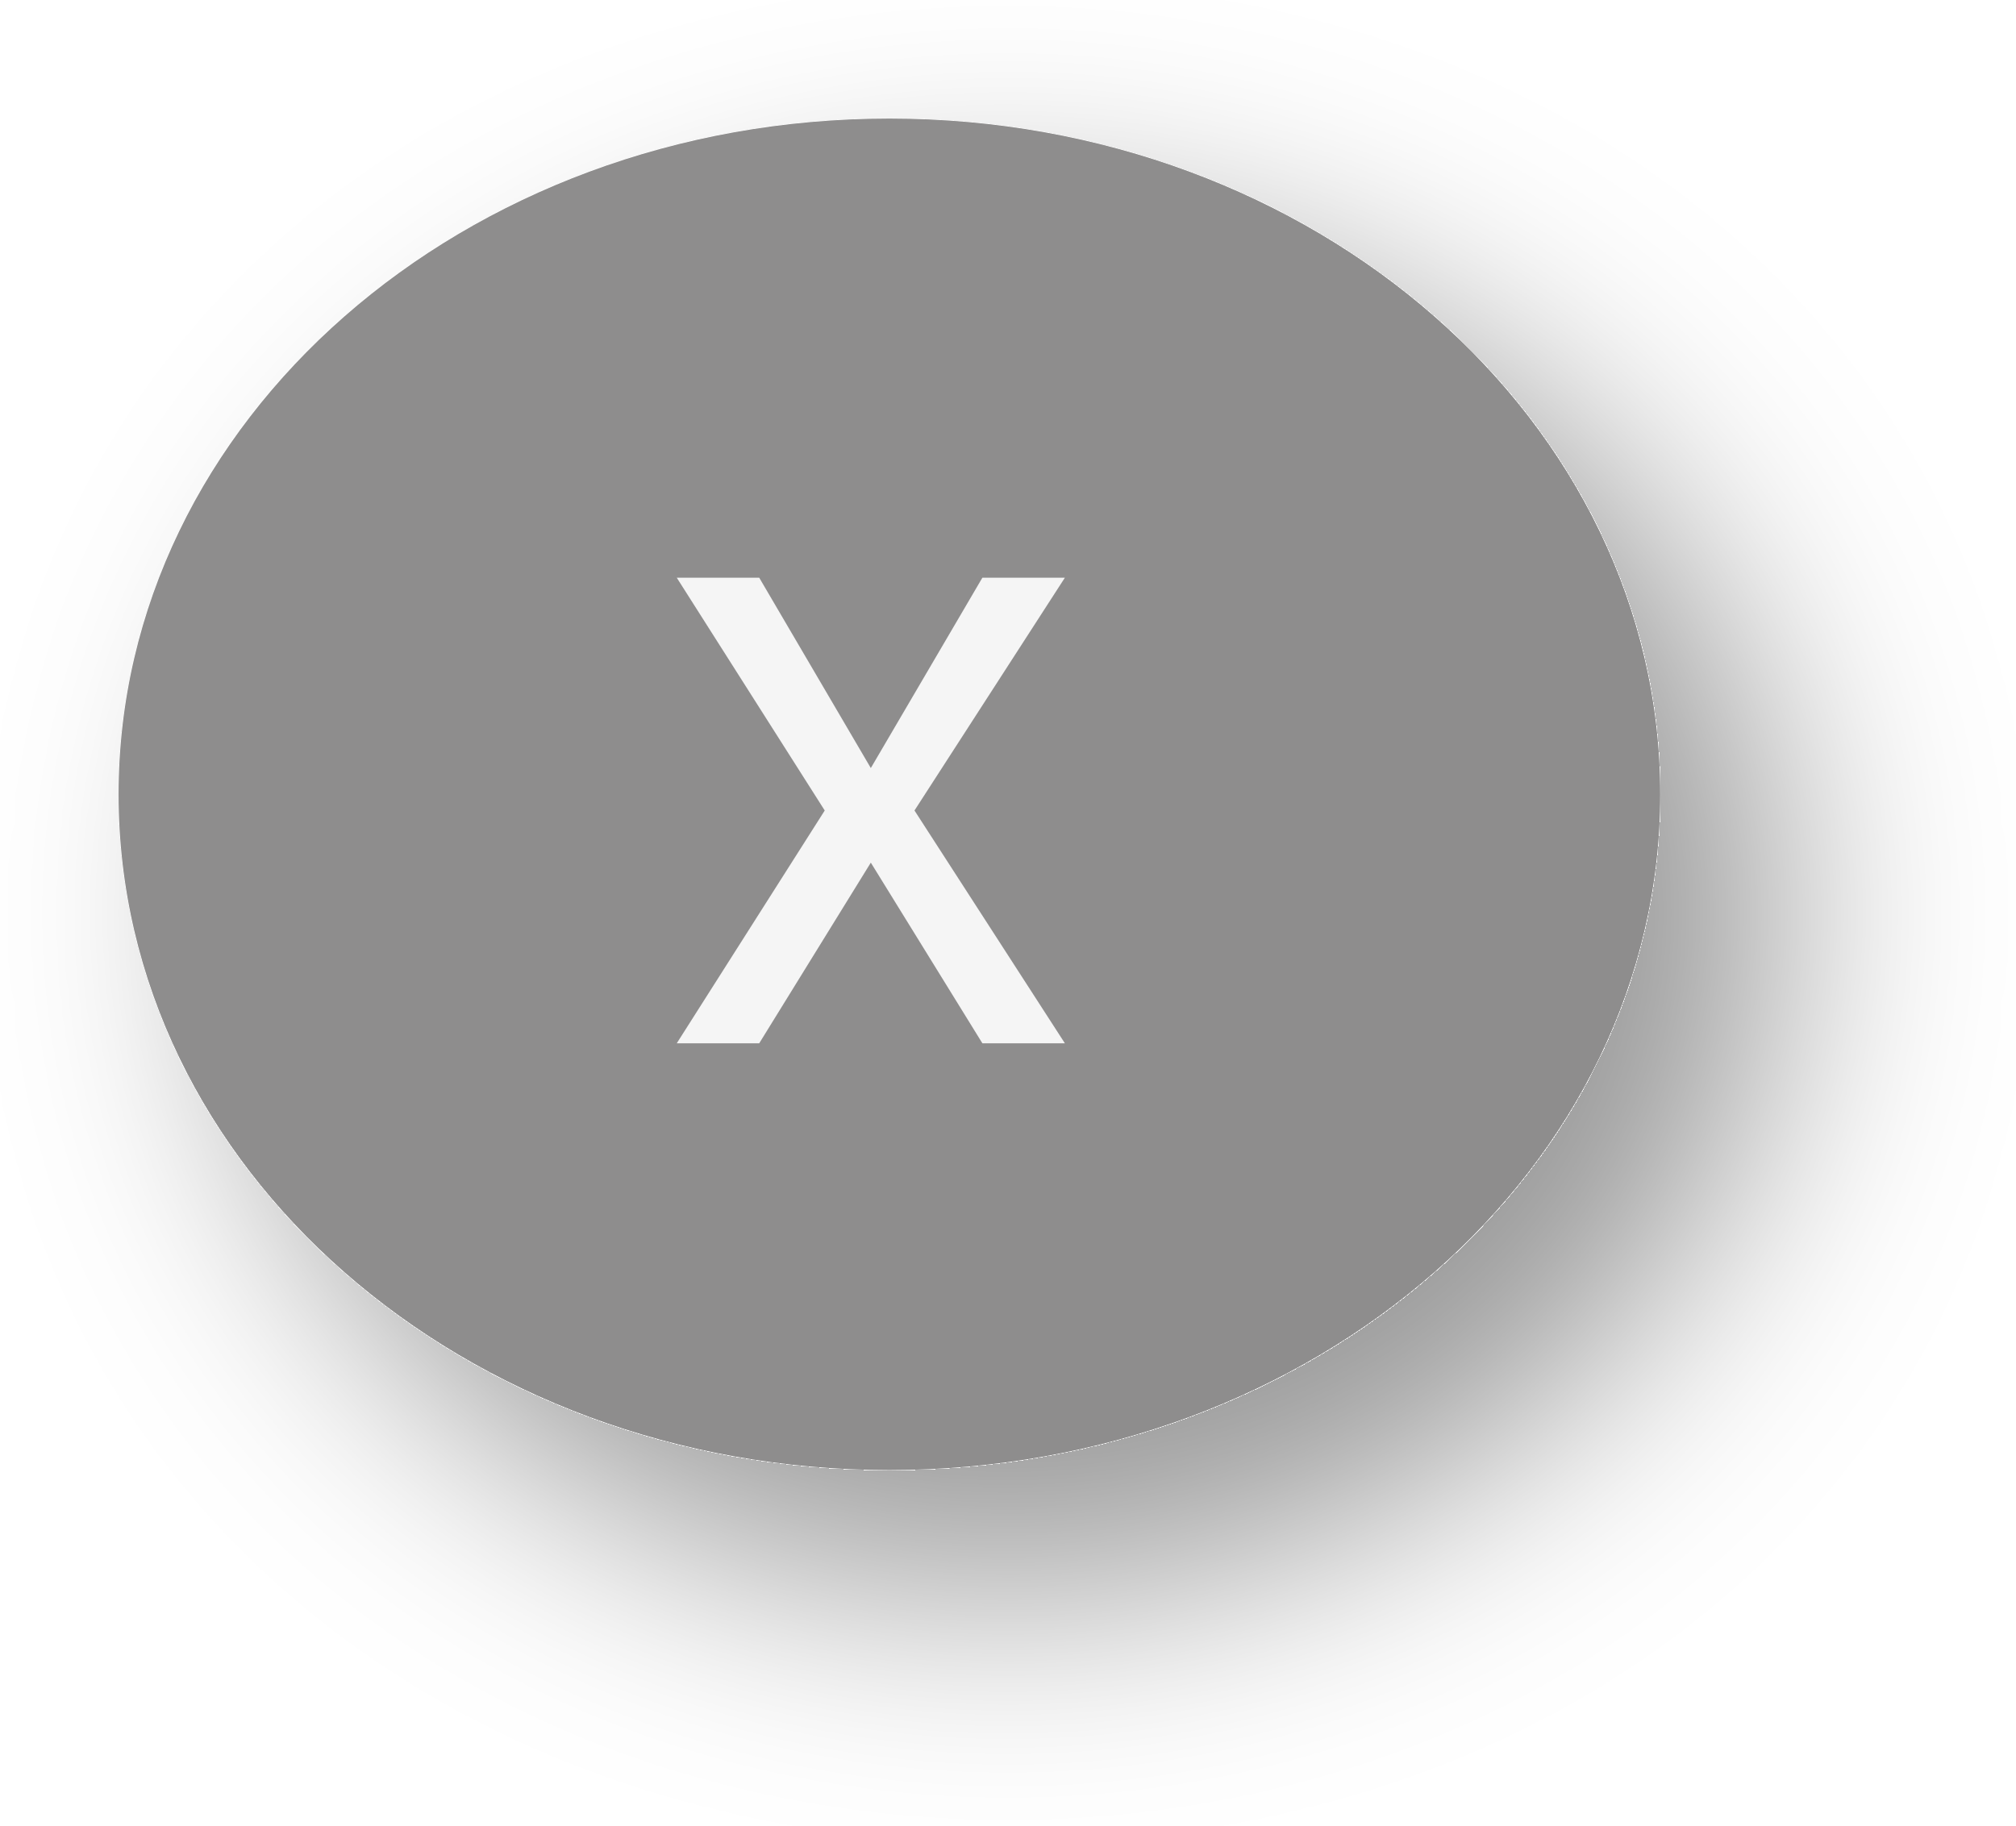
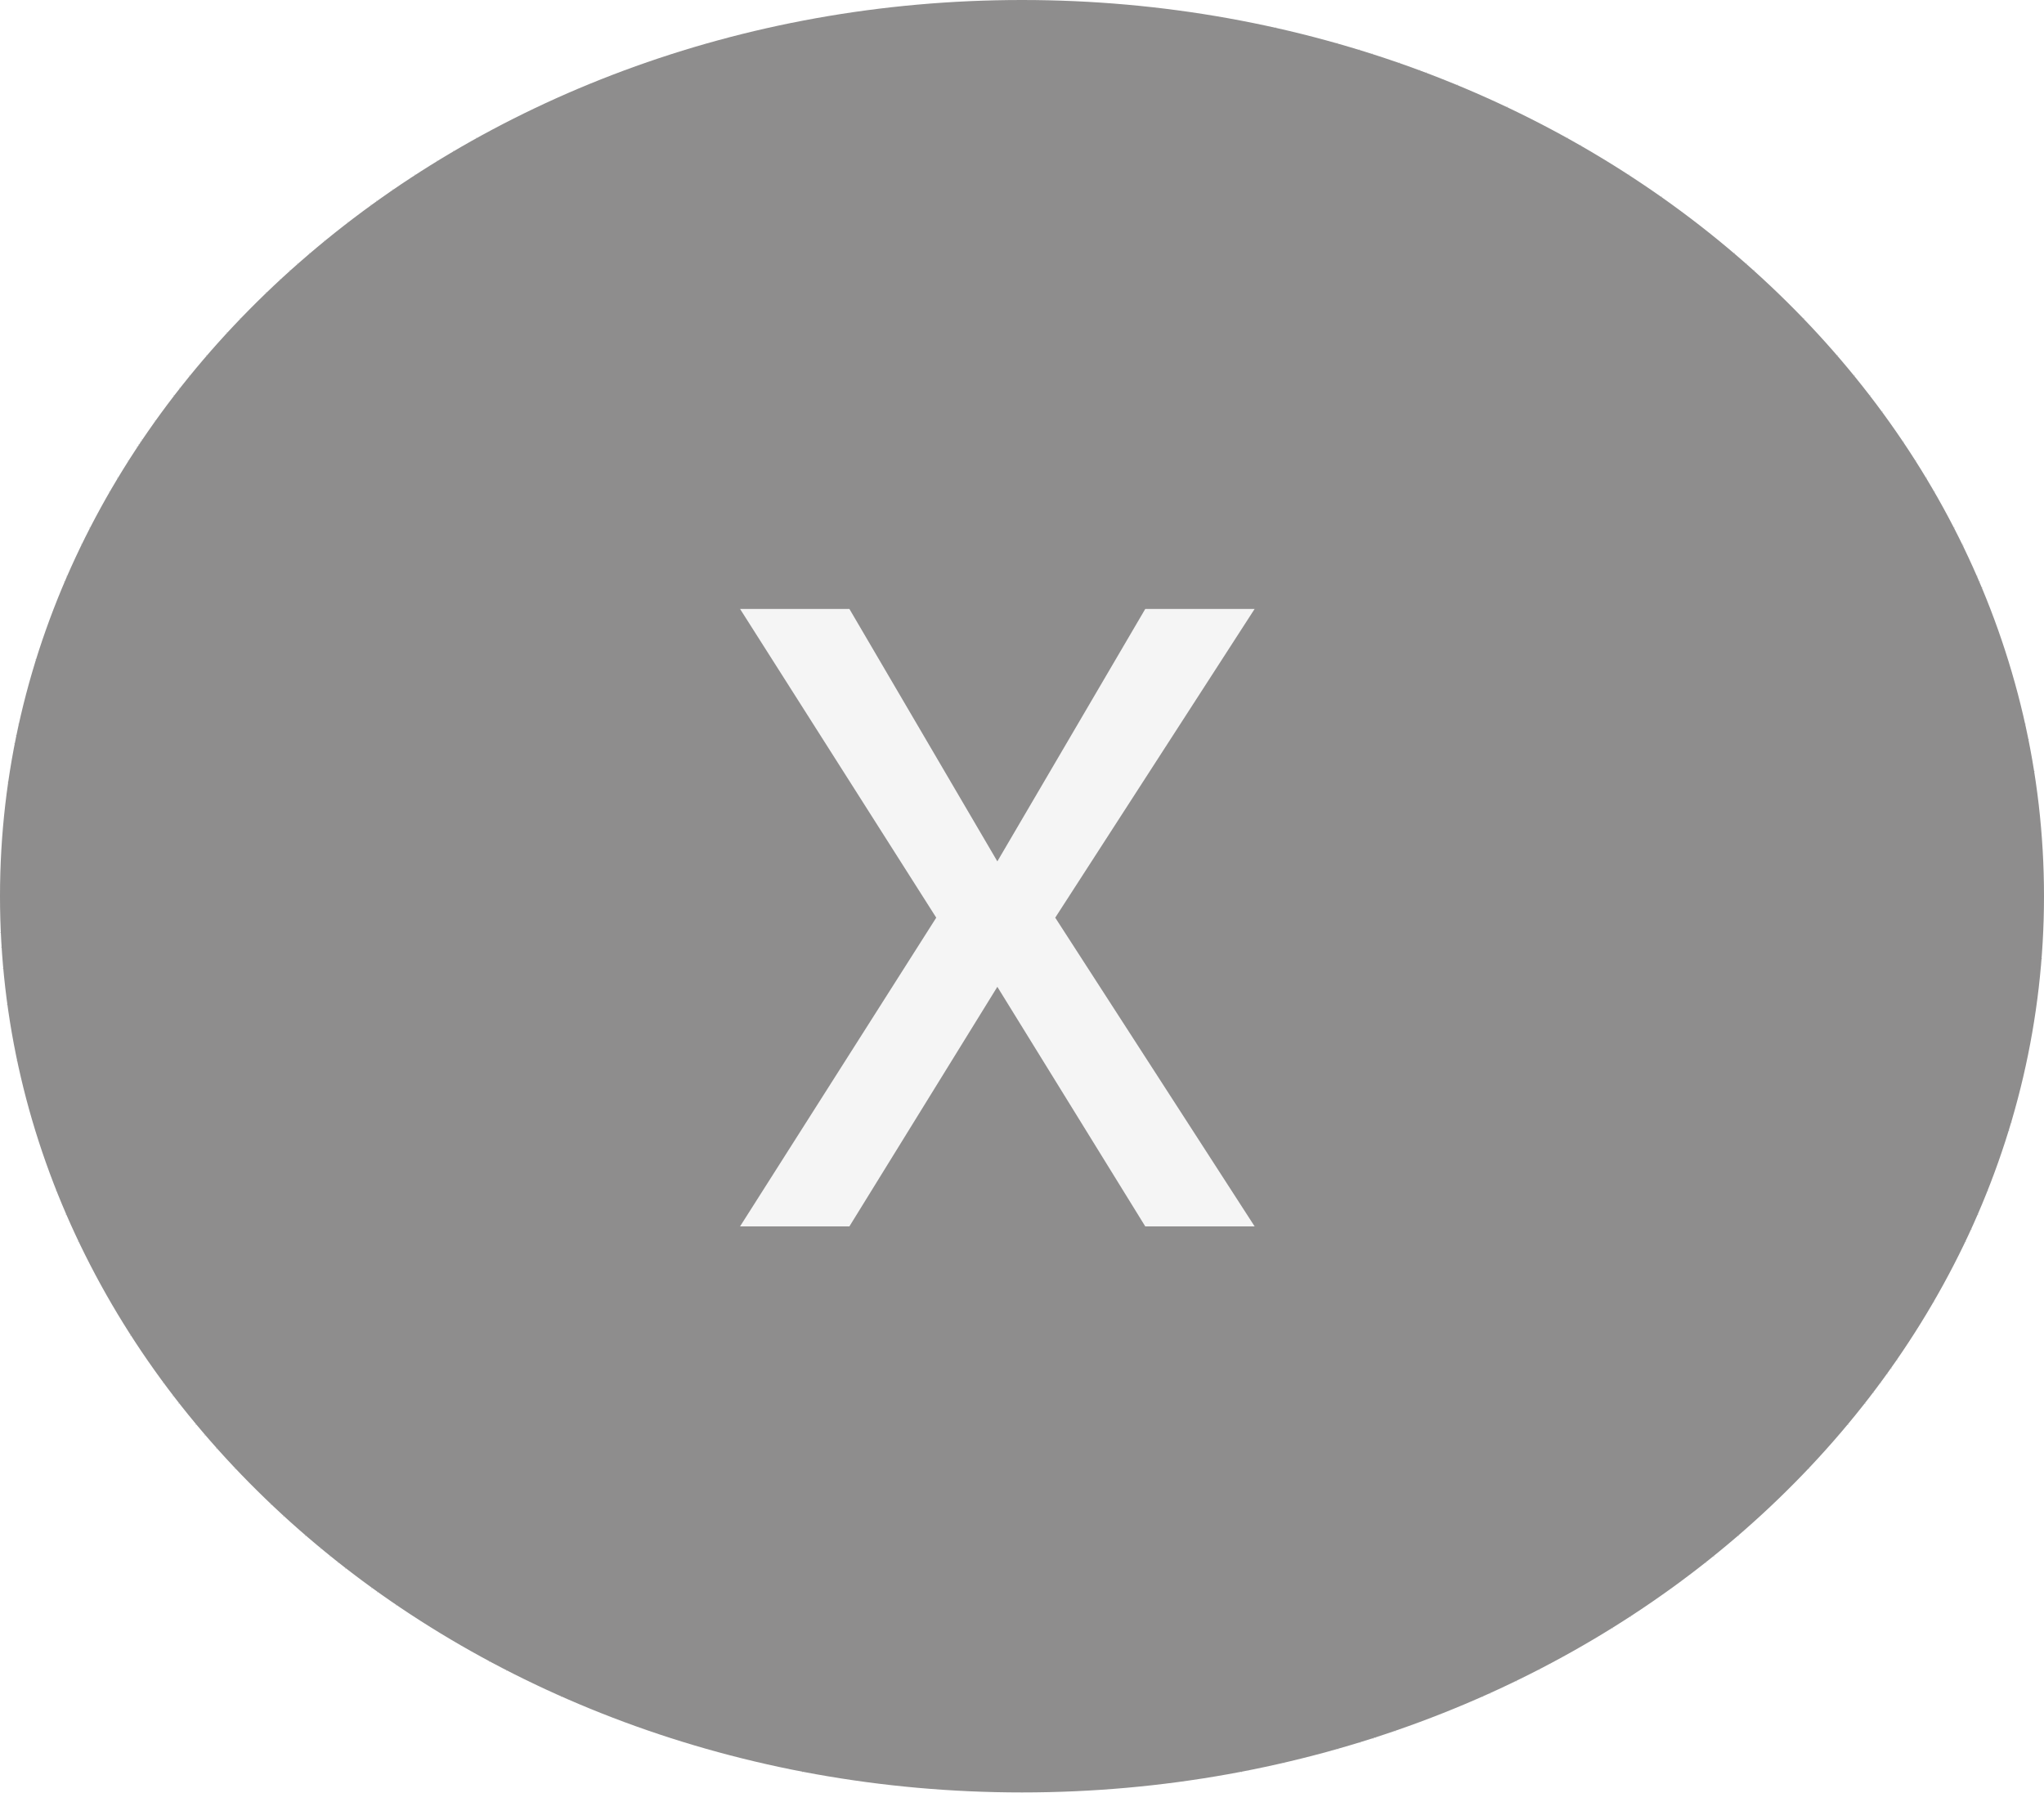
- <svg xmlns="http://www.w3.org/2000/svg" width="85" height="77" viewBox="0 0 85 77" fill="none">
+ <svg xmlns="http://www.w3.org/2000/svg" width="65" height="57" viewBox="0 0 65 57" fill="none">
  <g filter="url(#filter0_d_11_29)">
-     <ellipse cx="37.5" cy="33.5" rx="32.5" ry="28.5" fill="#8E8D8D" />
-     <path d="M32.011 24.364L36.716 32.392L41.42 24.364H44.898L38.557 34.182L44.898 44H41.42L36.716 36.381L32.011 44H28.534L34.773 34.182L28.534 24.364H32.011Z" fill="#F5F5F5" />
+     <ellipse cx="32.5" cy="28.5" rx="32.5" ry="28.5" fill="#8E8D8D" />
+     <path d="M27.011 19.364L31.716 27.392L36.42 19.364H39.898L33.557 29.182L39.898 39H36.42L31.716 31.381L27.011 39H23.534L29.773 29.182L23.534 19.364H27.011Z" fill="#F5F5F5" />
  </g>
  <defs>
-     <filter id="filter0_d_11_29" x="0" y="0" width="85" height="77" filterUnits="userSpaceOnUse" color-interpolation-filters="sRGB">
+     <filter id="filter0_d_11_29" x="0" y="0" width="65" height="57" filterUnits="userSpaceOnUse" color-interpolation-filters="sRGB">
      <feFlood flood-opacity="0" result="BackgroundImageFix" />
      <feColorMatrix in="SourceAlpha" type="matrix" values="0 0 0 0 0 0 0 0 0 0 0 0 0 0 0 0 0 0 127 0" result="hardAlpha" />
-       <feOffset dx="5" dy="5" />
-       <feGaussianBlur stdDeviation="5" />
+       <feOffset />
      <feComposite in2="hardAlpha" operator="out" />
      <feColorMatrix type="matrix" values="0 0 0 0 0 0 0 0 0 0 0 0 0 0 0 0 0 0 0.4 0" />
      <feBlend mode="normal" in2="BackgroundImageFix" result="effect1_dropShadow_11_29" />
      <feBlend mode="normal" in="SourceGraphic" in2="effect1_dropShadow_11_29" result="shape" />
    </filter>
  </defs>
</svg>
